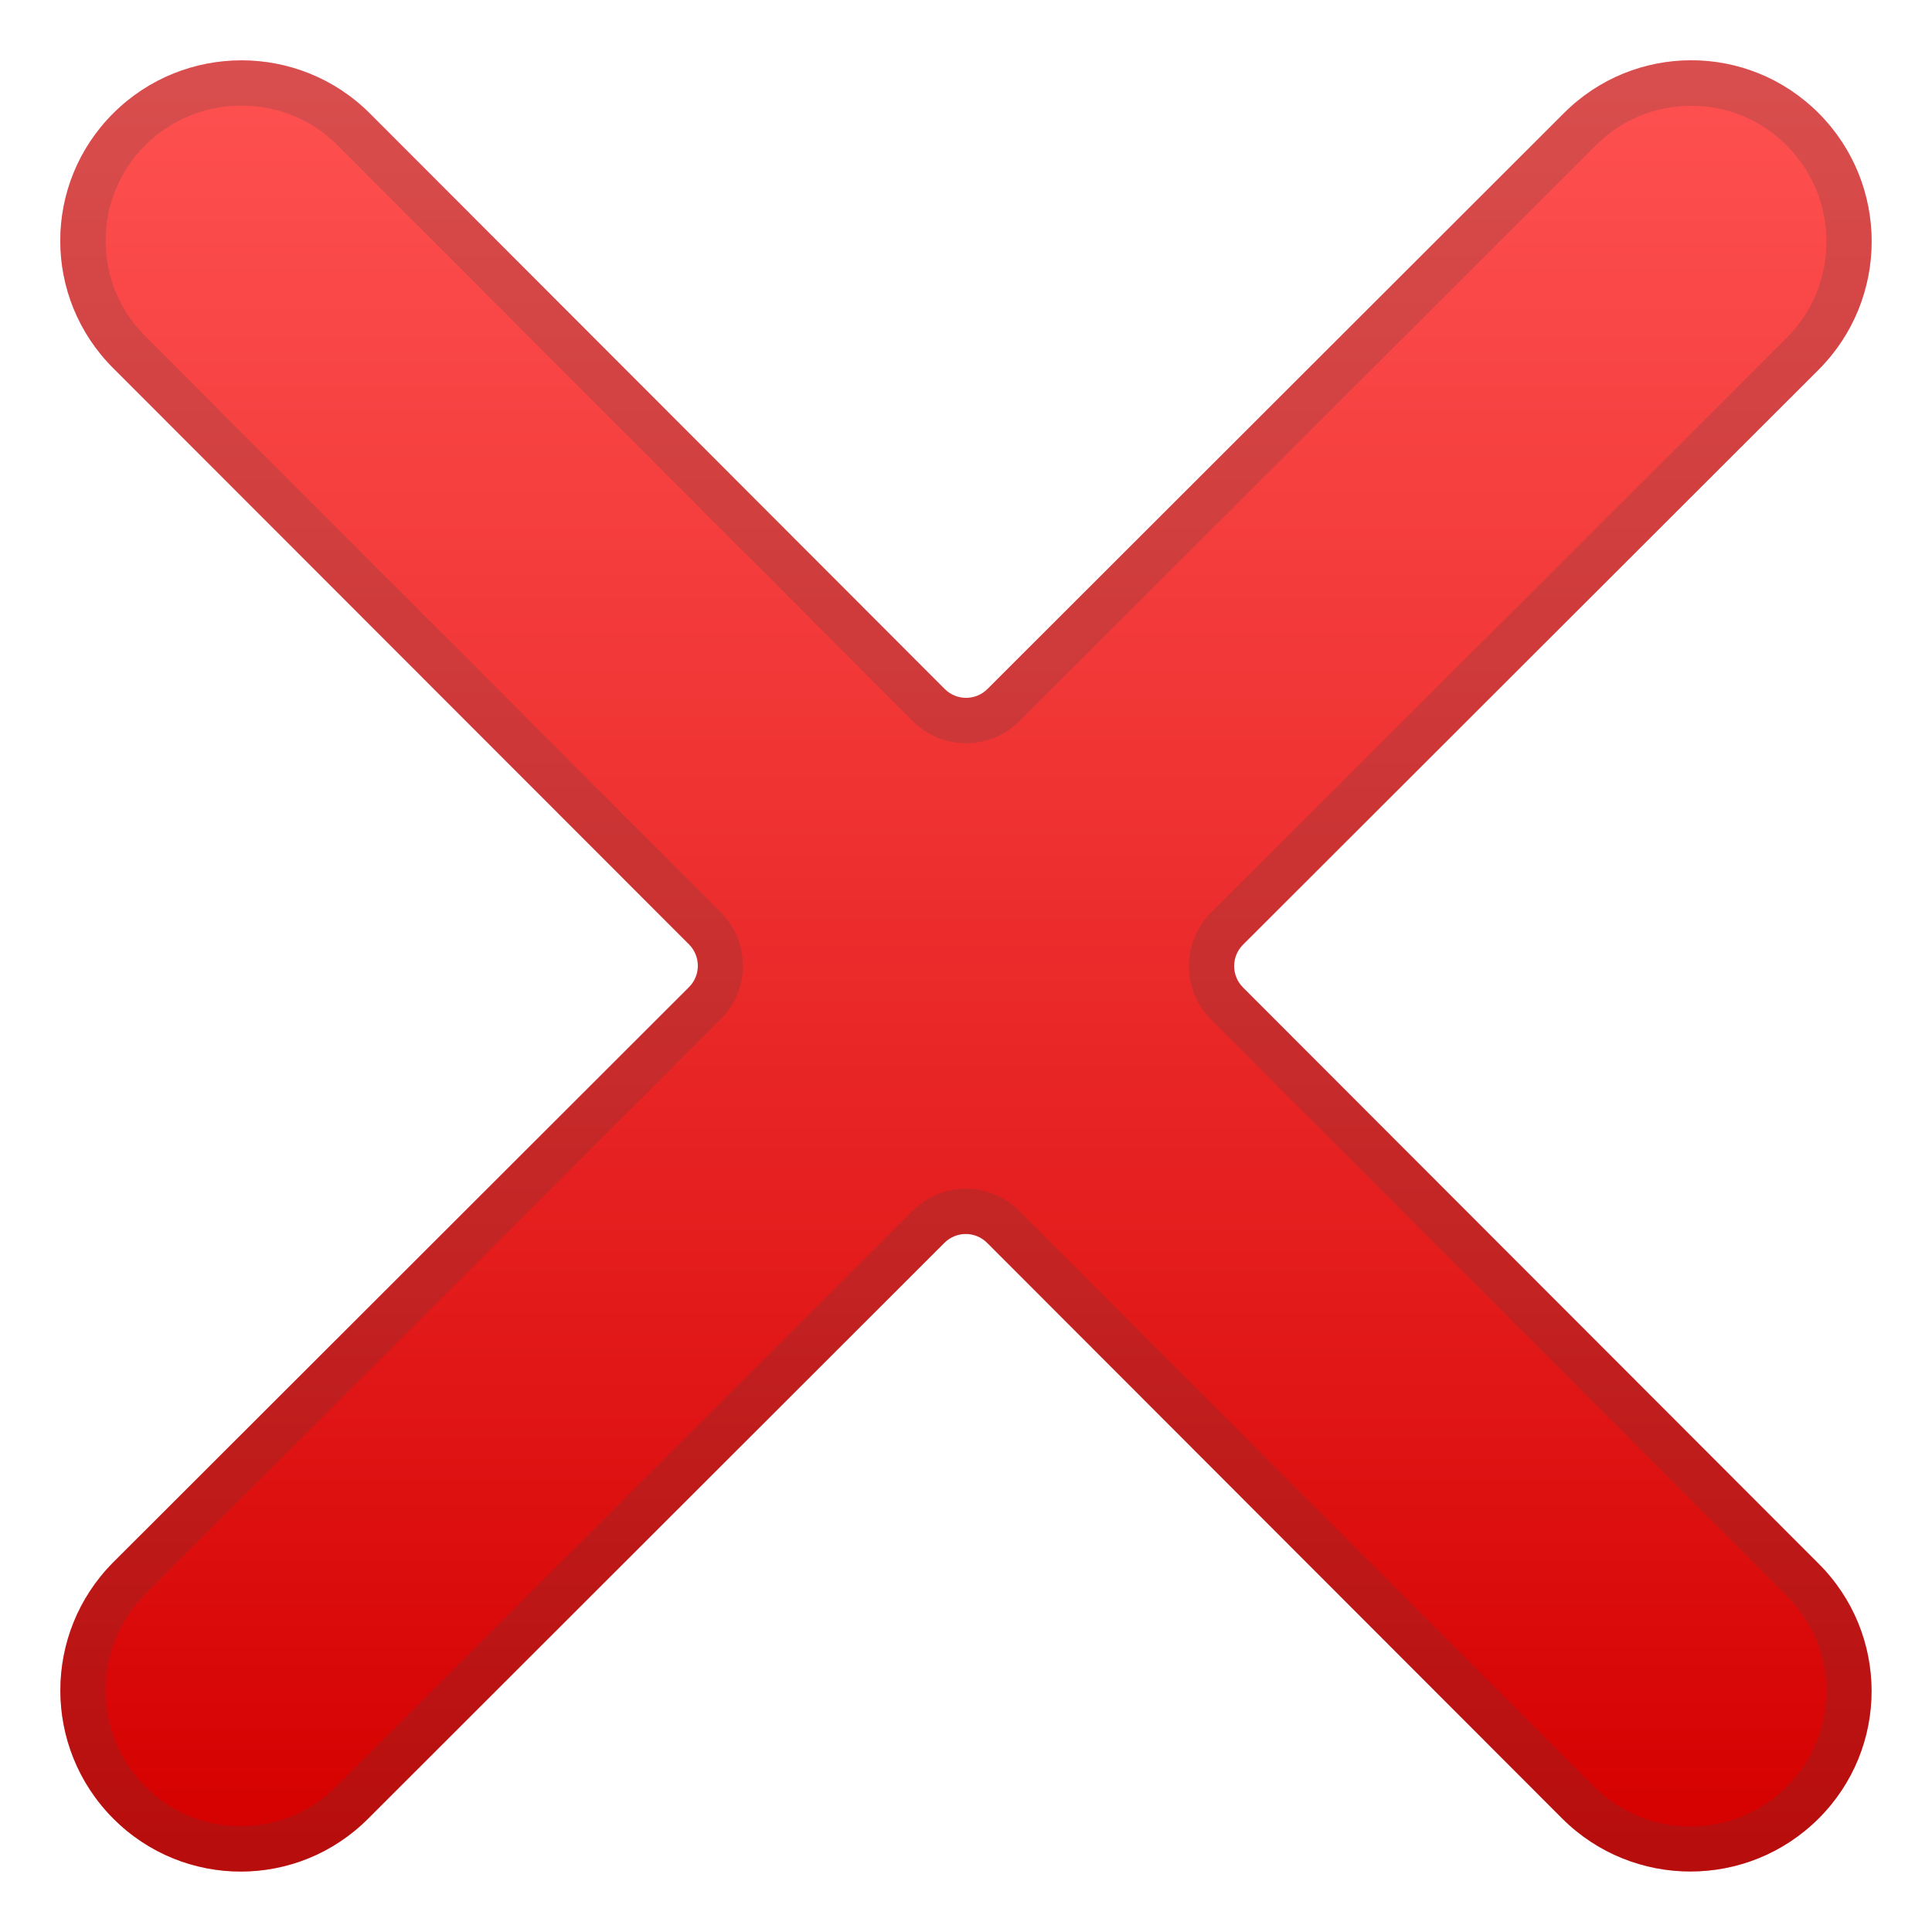
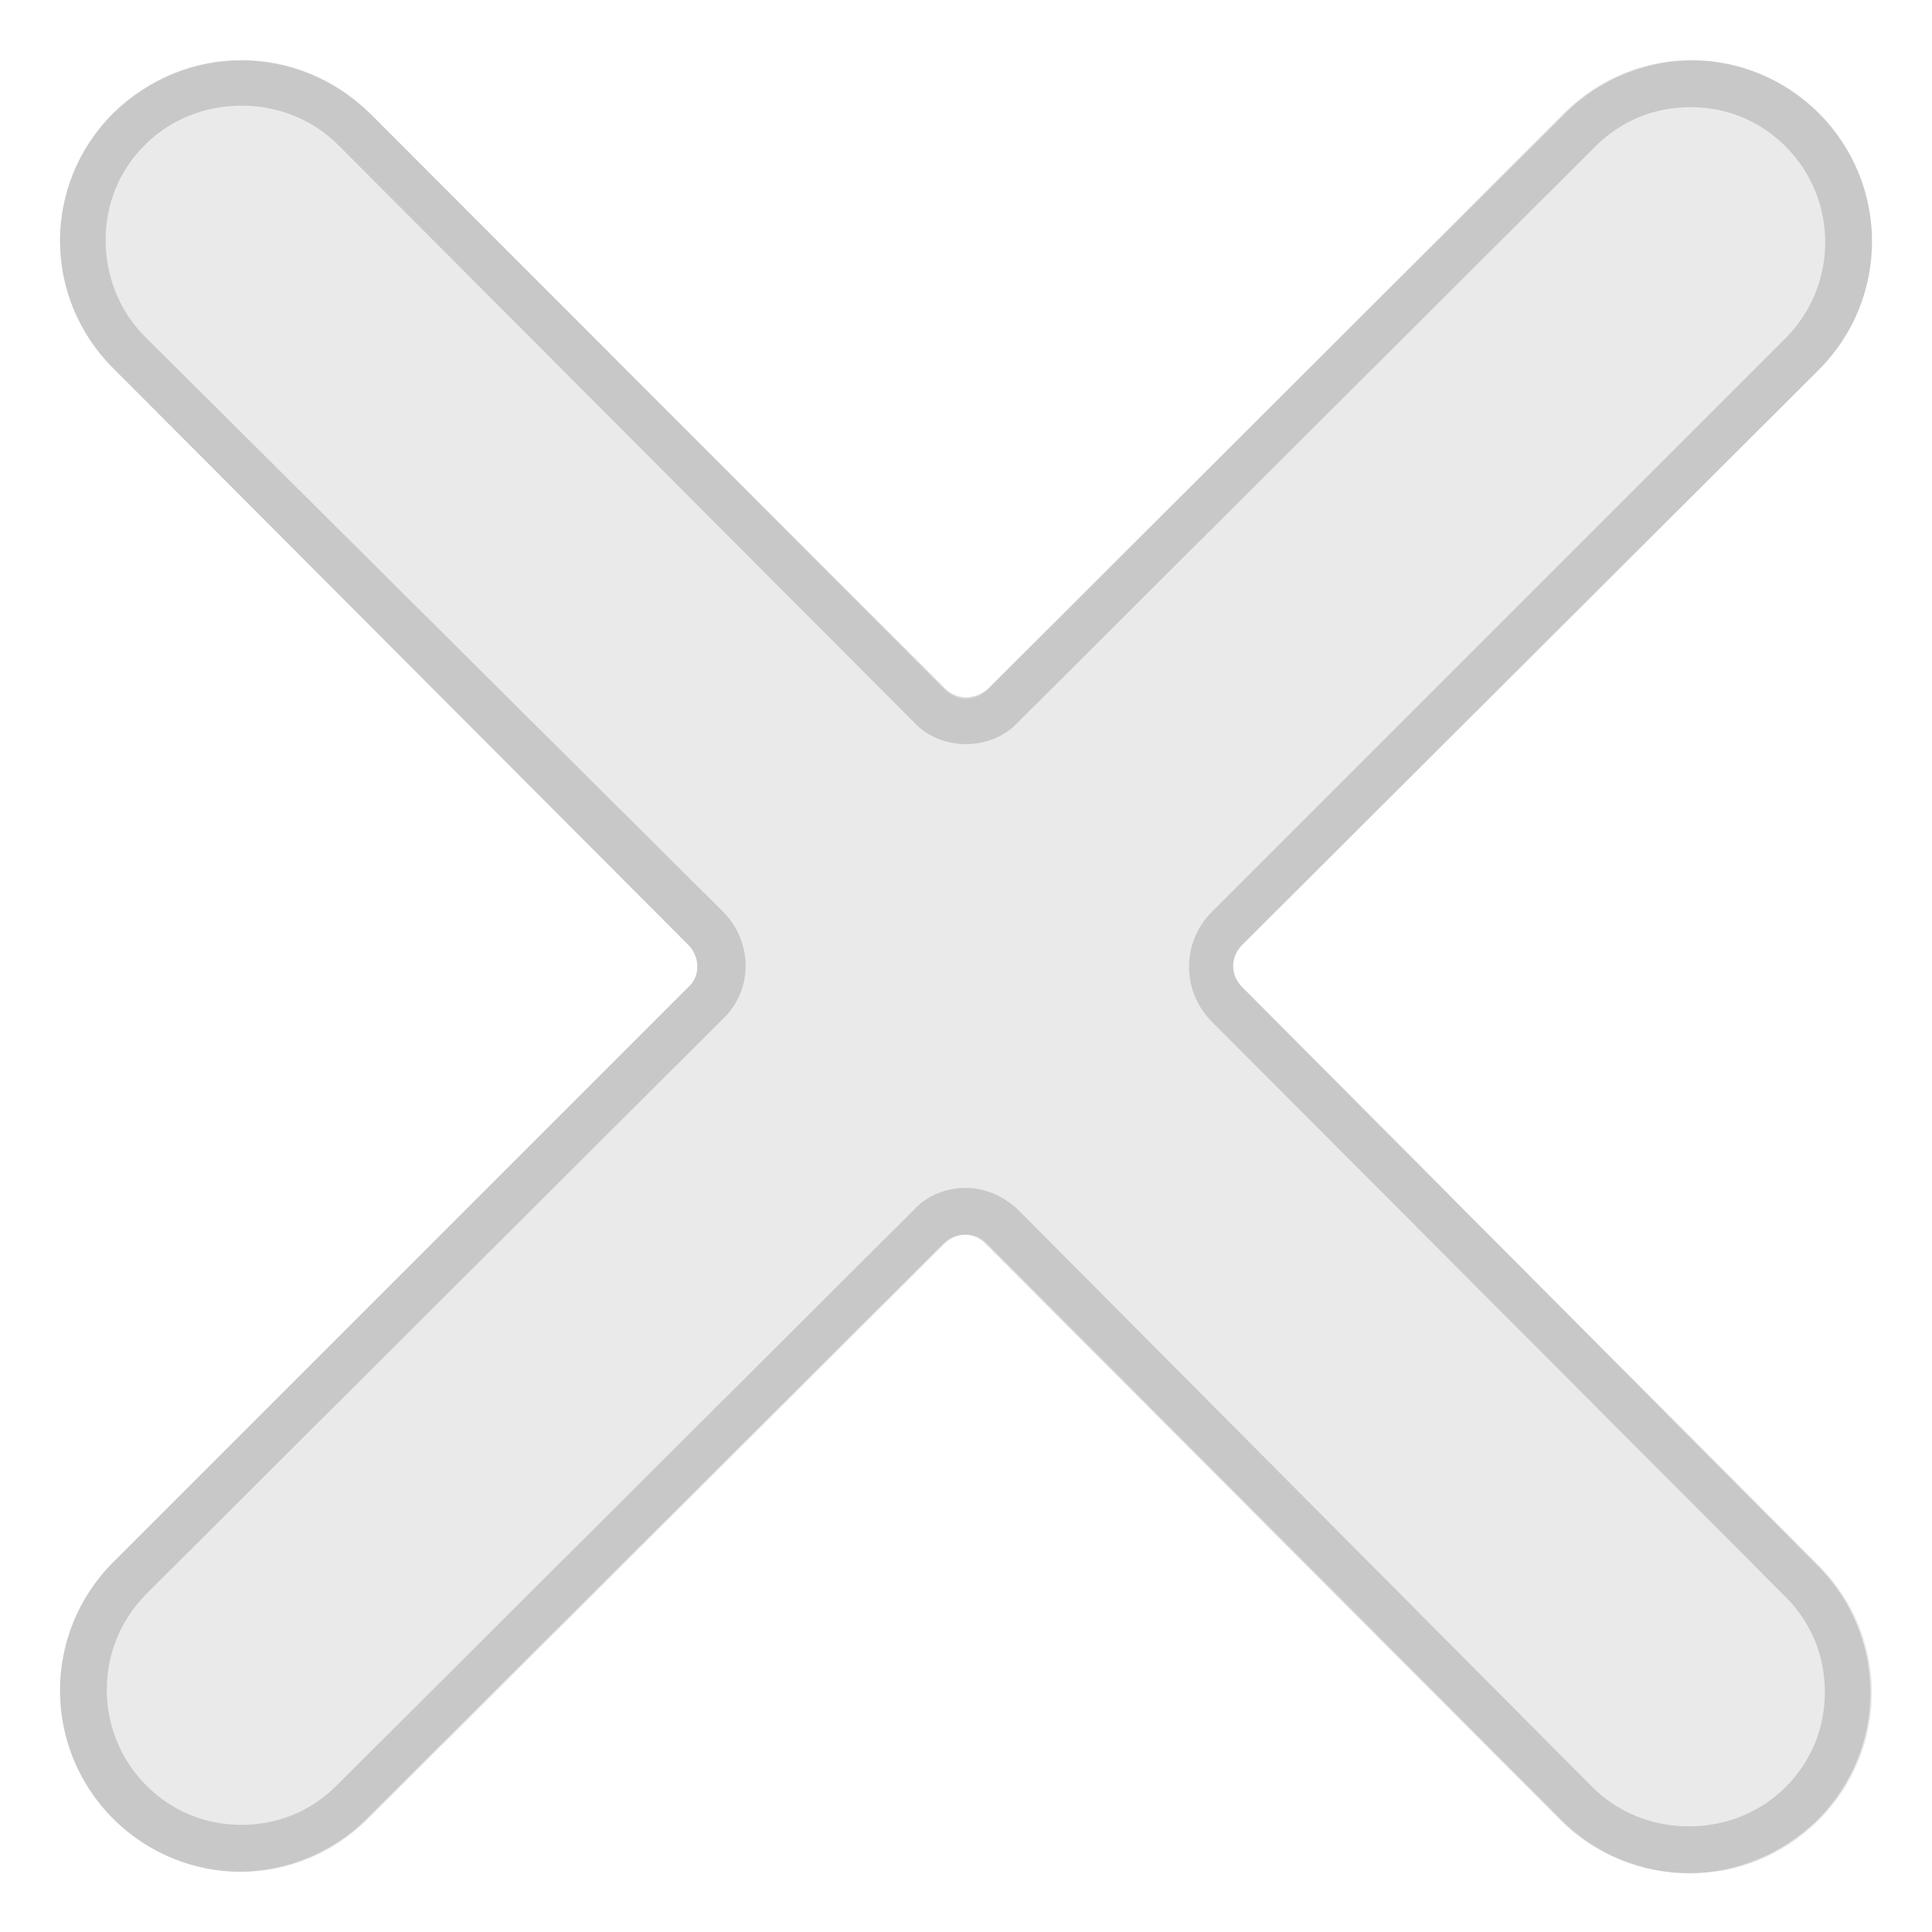
- <svg xmlns="http://www.w3.org/2000/svg" width="128" height="128" style="enable-background:new 0 0 128 128;">
+ <svg xmlns="http://www.w3.org/2000/svg" version="1.1" id="Layer_1" x="0px" y="0px" viewBox="0 0 128 128" style="enable-background:new 0 0 128 128;" xml:space="preserve">
+   <style type="text/css">
+ 	.st0{fill:#eaeaea;}
+ 	.st1{opacity:0.2;}
+ 	.st2{fill:#424242;}
+ </style>
  <g>
-     <linearGradient id="SVGID_1_" gradientUnits="userSpaceOnUse" x1="64" x2="64" y1="2.903" y2="122.12">
-       <stop offset="0" style="stop-color:#FF5252" />
-       <stop offset="0.446" style="stop-color:#EE3030" />
-       <stop offset="1" style="stop-color:#D50000" />
-     </linearGradient>
-     <path d="M82.35,65.42c-0.78-0.78-0.78-2.05,0-2.83l38.15-38.11c4.67-4.69,4.67-12.28,0-16.97 c-4.67-4.69-12.23-4.69-16.9,0L65.42,45.65c-0.78,0.78-2.05,0.78-2.83,0L24.49,7.5C19.8,2.83,12.2,2.83,7.51,7.5 c-4.69,4.67-4.69,12.23,0,16.9l38.14,38.17c0.78,0.78,0.78,2.05,0,2.83L7.5,103.51c-4.67,4.69-4.67,12.28,0,16.97 c4.67,4.69,12.23,4.69,16.9,0l38.17-38.14c0.78-0.78,2.05-0.78,2.83,0l38.11,38.15c4.69,4.67,12.28,4.67,16.97,0 c4.69-4.67,4.69-12.23,0-16.9L82.35,65.42z" style="fill:url(#SVGID_1_);" />
-     <g style="opacity:0.2;">
-       <path d="M16,7c2.41,0,4.67,0.93,6.36,2.62l38.11,38.15c0.94,0.95,2.2,1.47,3.54,1.47 c1.33,0,2.59-0.52,3.53-1.46l38.18-38.14c1.69-1.7,3.94-2.63,6.33-2.63c2.39,0,4.64,0.93,6.33,2.63c3.5,3.51,3.5,9.23,0.01,12.73 L80.23,60.47c-1.95,1.95-1.95,5.12,0,7.07l38.14,38.18c1.7,1.69,2.63,3.94,2.63,6.33s-0.93,4.64-2.63,6.33 c-1.7,1.69-3.96,2.63-6.37,2.63c-2.41,0-4.67-0.93-6.36-2.62L67.53,80.23c-0.94-0.95-2.2-1.47-3.54-1.47 c-1.33,0-2.59,0.52-3.53,1.46l-38.18,38.14c-1.69,1.7-3.94,2.63-6.33,2.63c-2.39,0-4.64-0.93-6.33-2.63 c-3.5-3.51-3.5-9.23-0.01-12.73l38.15-38.11c1.95-1.95,1.95-5.12,0-7.07L9.63,22.28C7.93,20.59,7,18.34,7,15.95 c0-2.39,0.93-4.64,2.63-6.33C11.33,7.93,13.59,7,16,7 M16,4c-3.07,0-6.14,1.17-8.49,3.5c-4.69,4.67-4.69,12.23,0,16.9l38.14,38.17 c0.78,0.78,0.78,2.05,0,2.83L7.5,103.51c-4.67,4.69-4.67,12.28,0,16.97c2.33,2.34,5.39,3.51,8.45,3.51s6.12-1.17,8.45-3.51 l38.17-38.14c0.39-0.39,0.9-0.59,1.41-0.59c0.51,0,1.02,0.2,1.41,0.59l38.11,38.15c2.34,2.33,5.41,3.5,8.49,3.5 s6.14-1.17,8.49-3.5c4.69-4.67,4.69-12.23,0-16.9L82.35,65.42c-0.78-0.78-0.78-2.05,0-2.83l38.15-38.11 c4.67-4.69,4.67-12.28,0-16.97C118.17,5.17,115.11,4,112.05,4s-6.12,1.17-8.45,3.51L65.42,45.65c-0.39,0.39-0.9,0.59-1.41,0.59 c-0.51,0-1.02-0.2-1.41-0.59L24.49,7.5C22.14,5.17,19.07,4,16,4L16,4z" style="fill:#424242;" />
+     <path class="st0" d="M82.3,65.4c-0.8-0.8-0.8-2,0-2.8l38.2-38.1c4.7-4.7,4.7-12.3,0-17s-12.2-4.7-16.9,0L65.4,45.7   c-0.8,0.8-2,0.8-2.8,0L24.5,7.5c-4.7-4.7-12.3-4.7-17,0s-4.7,12.2,0,16.9l38.1,38.2c0.8,0.8,0.8,2.1,0,2.8L7.5,103.5   c-4.7,4.7-4.7,12.3,0,17s12.2,4.7,16.9,0l38.2-38.1c0.8-0.8,2.1-0.8,2.8,0l38.1,38.2c4.7,4.7,12.3,4.7,17,0s4.7-12.2,0-16.9   L82.3,65.4z" />
+     <g class="st1">
+       <path class="st2" d="M16,7c2.4,0,4.7,0.9,6.4,2.6l38.1,38.2c0.9,1,2.2,1.5,3.5,1.5c1.3,0,2.6-0.5,3.5-1.5l38.2-38.1    c1.7-1.7,3.9-2.6,6.3-2.6s4.6,0.9,6.3,2.6c3.5,3.5,3.5,9.2,0,12.7L80.2,60.5c-1.9,2-1.9,5.1,0,7.1l38.1,38.2    c1.7,1.7,2.6,3.9,2.6,6.3s-0.9,4.6-2.6,6.3s-4,2.6-6.4,2.6s-4.7-0.9-6.4-2.6L67.5,80.2c-0.9-0.9-2.2-1.5-3.5-1.5    c-1.3,0-2.6,0.5-3.5,1.5l-38.2,38.1c-1.7,1.7-3.9,2.6-6.3,2.6s-4.6-0.9-6.3-2.6c-3.5-3.5-3.5-9.2,0-12.7l38.2-38.1    c2-1.9,2-5.1,0-7.1L9.6,22.3C7.9,20.6,7,18.3,7,15.9s0.9-4.6,2.6-6.3S13.6,7,16,7 M16,4c-3.1,0-6.1,1.2-8.5,3.5    c-4.7,4.7-4.7,12.2,0,16.9l38.1,38.2c0.8,0.8,0.8,2.1,0,2.8L7.5,103.5c-4.7,4.7-4.7,12.3,0,17c2.3,2.3,5.4,3.5,8.4,3.5    s6.1-1.2,8.4-3.5l38.2-38.1c0.4-0.4,0.9-0.6,1.4-0.6s1,0.2,1.4,0.6l38.1,38.2c2.3,2.3,5.4,3.5,8.5,3.5s6.1-1.2,8.5-3.5    c4.7-4.7,4.7-12.2,0-16.9L82.3,65.4c-0.8-0.8-0.8-2,0-2.8l38.2-38.1c4.7-4.7,4.7-12.3,0-17c-2.3-2.3-5.4-3.5-8.4-3.5    s-6.1,1.2-8.4,3.5L65.4,45.7C65,46,64.5,46.2,64,46.2c-0.5,0-1-0.2-1.4-0.6L24.5,7.5C22.1,5.2,19.1,4,16,4L16,4z" />
    </g>
  </g>
</svg>
